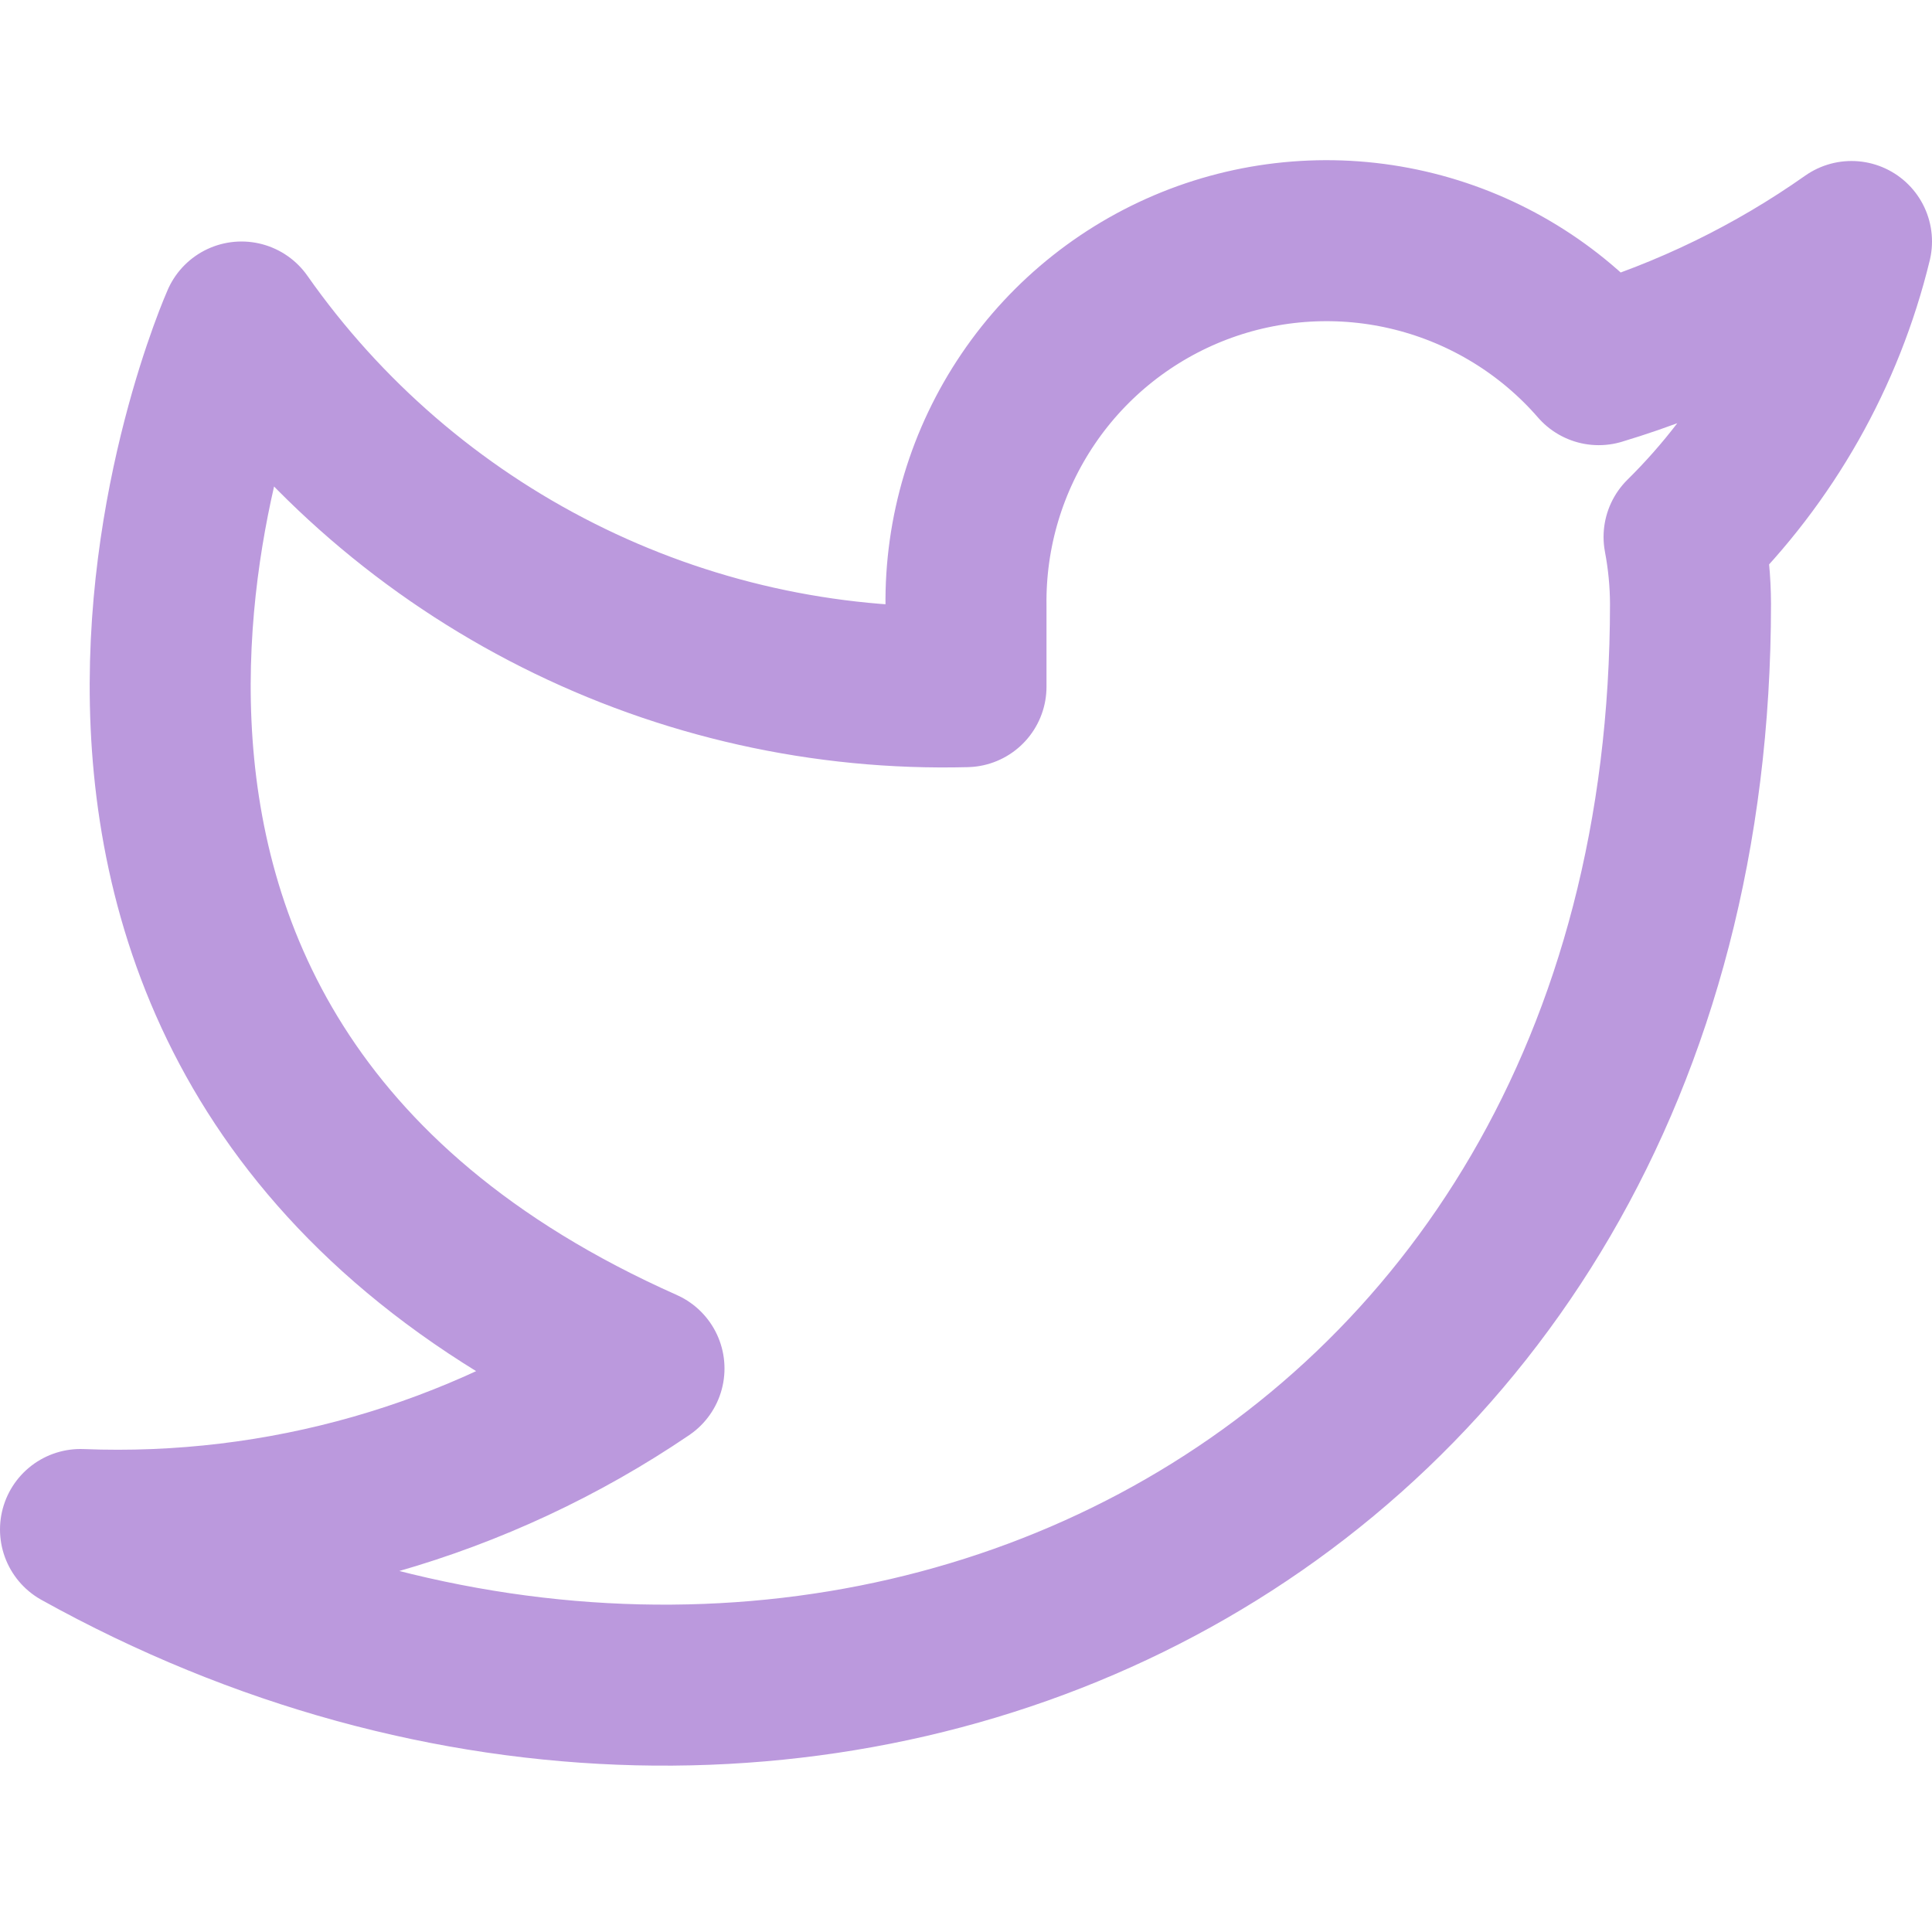
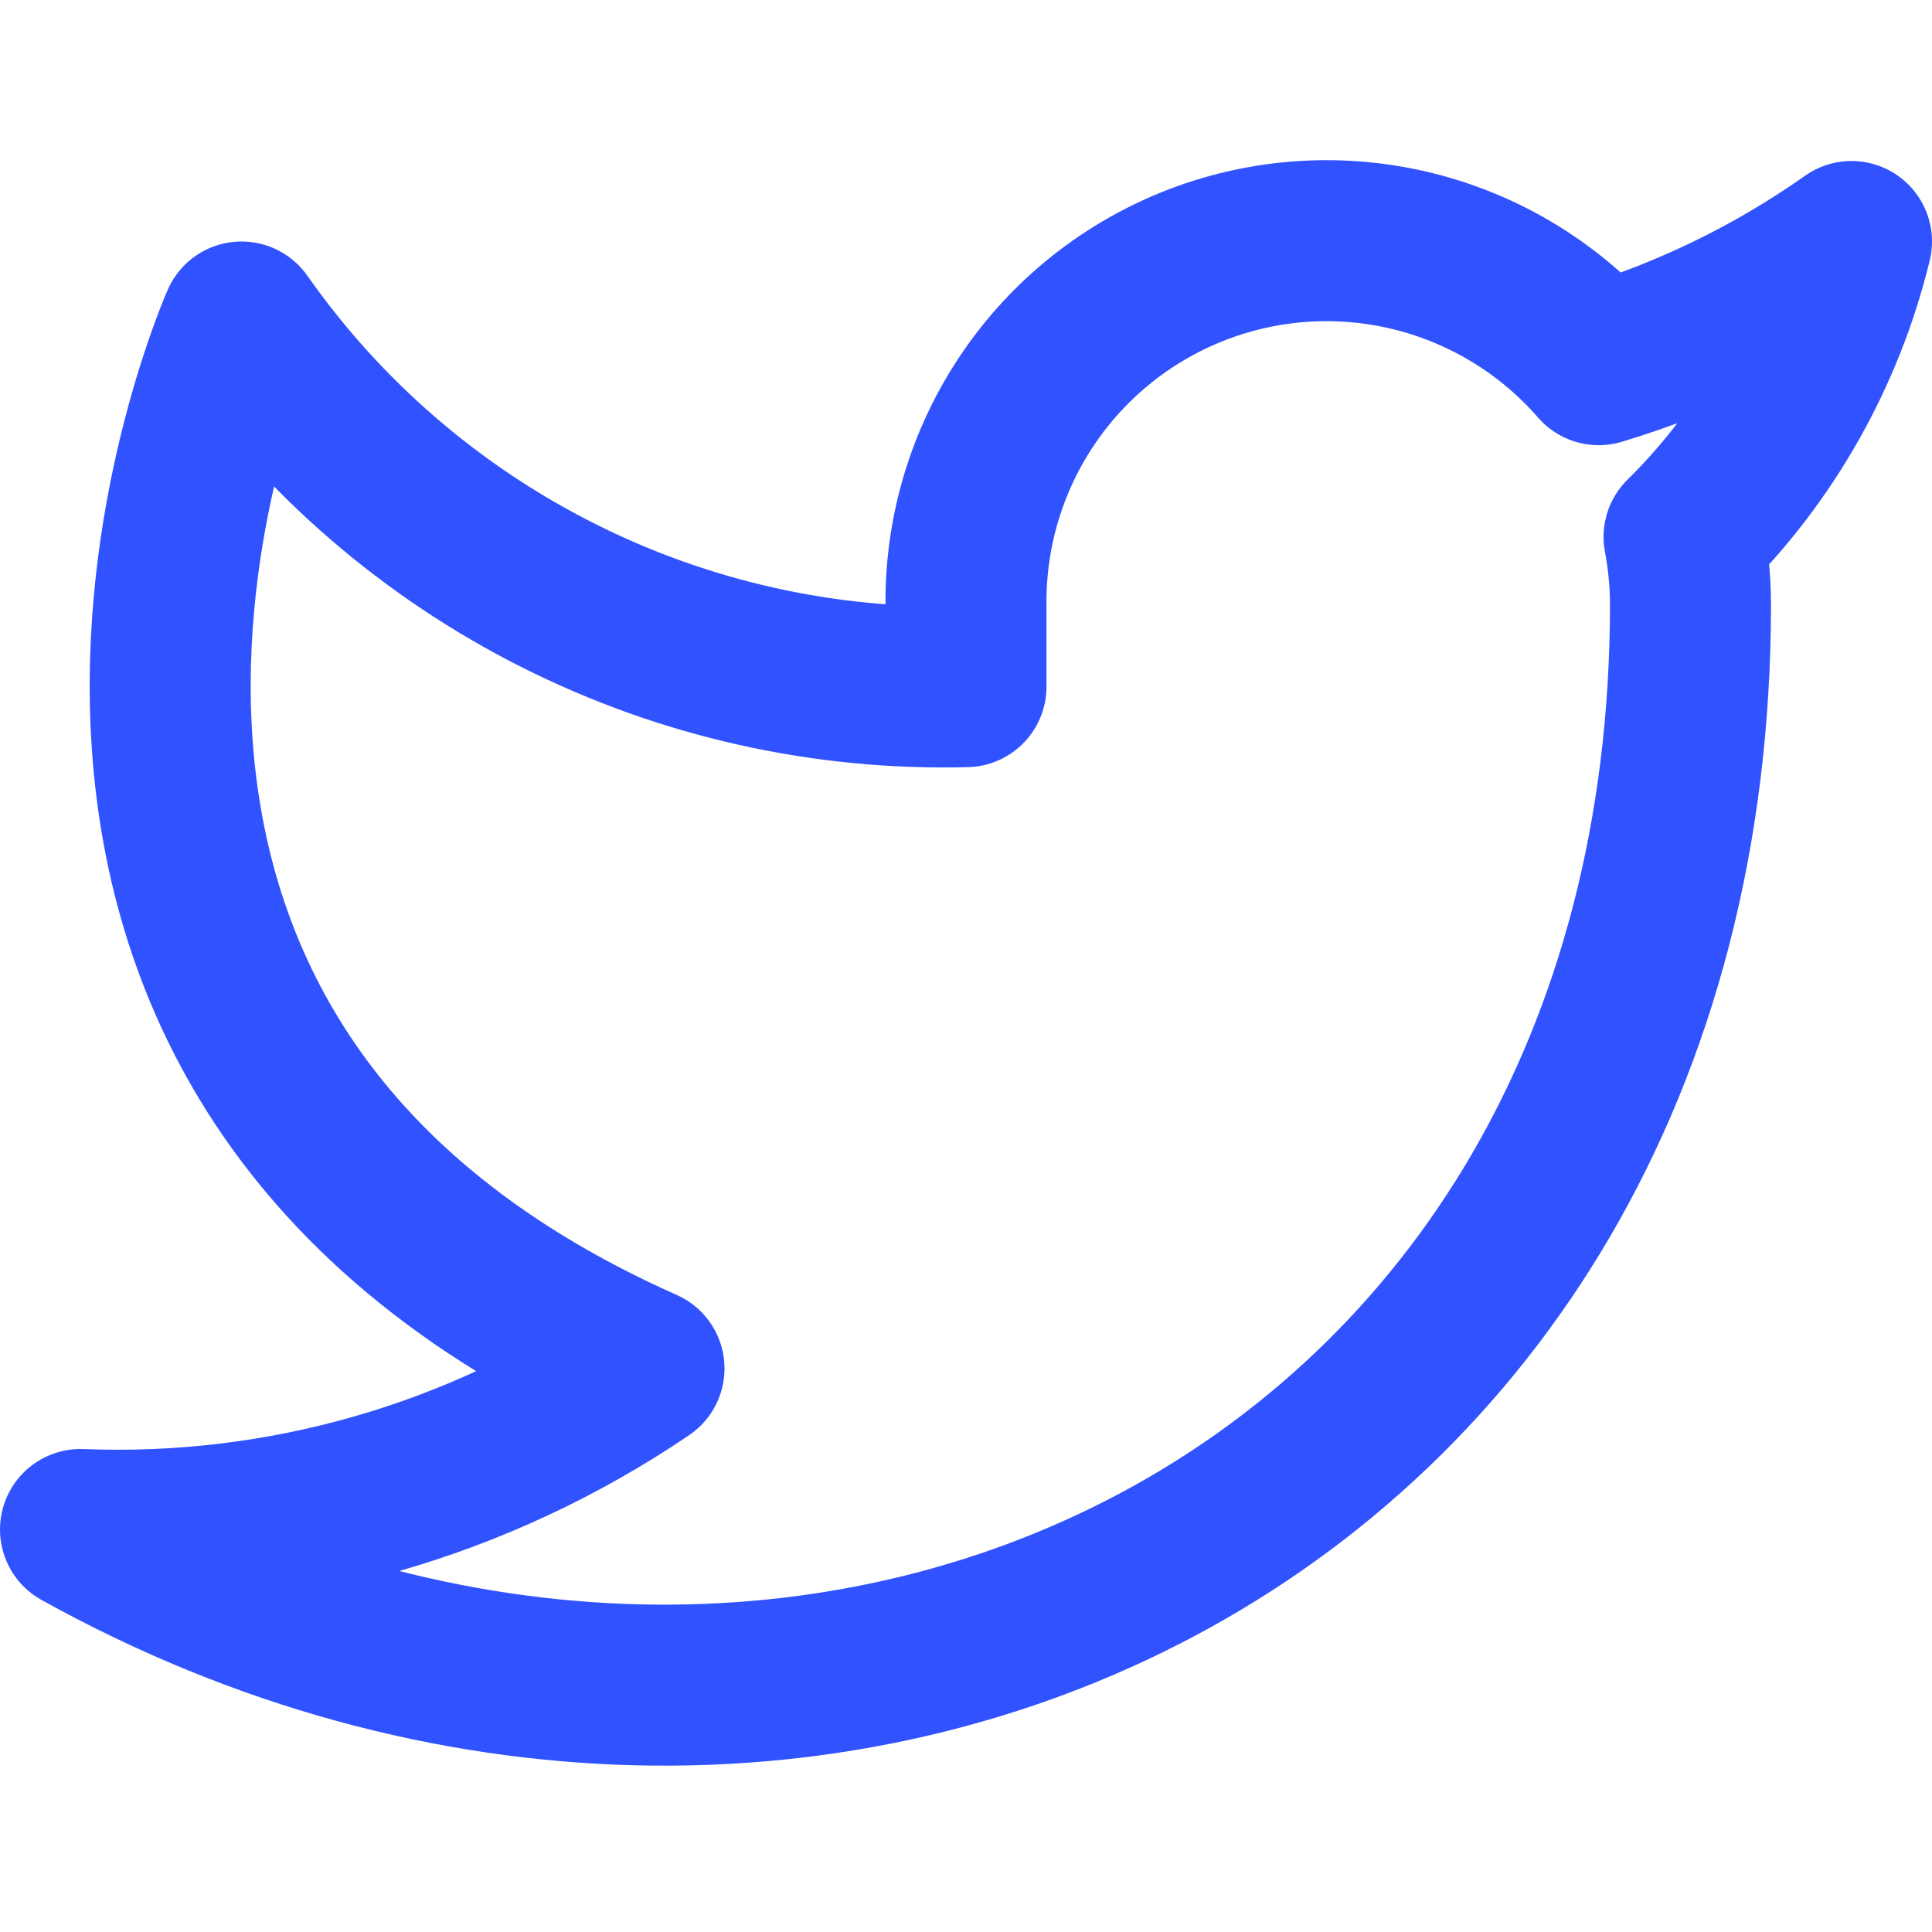
<svg xmlns="http://www.w3.org/2000/svg" width="24" height="24" viewBox="0 0 24 24" fill="none">
-   <path d="M23 3C22.042 3.675 20.982 4.192 19.86 4.53C19.258 3.837 18.457 3.347 17.567 3.124C16.677 2.901 15.739 2.957 14.882 3.284C14.025 3.612 13.288 4.194 12.773 4.954C12.258 5.713 11.988 6.612 12 7.53V8.53C10.243 8.576 8.501 8.186 6.931 7.395C5.361 6.605 4.01 5.439 3 4C3 4 -1 13 8 17C5.941 18.398 3.487 19.099 1 19C10 24 21 19 21 7.5C20.999 7.221 20.972 6.944 20.92 6.67C21.941 5.663 22.661 4.393 23 3V3Z" stroke="#BB99DD" stroke-width="2" stroke-linecap="round" stroke-linejoin="round" />
+   <path d="M23 3C22.042 3.676 20.982 4.192 19.86 4.53C19.258 3.838 18.457 3.347 17.567 3.124C16.677 2.901 15.739 2.957 14.882 3.284C14.025 3.612 13.288 4.194 12.773 4.954C12.258 5.713 11.988 6.612 12 7.53V8.53C10.243 8.576 8.501 8.186 6.931 7.395C5.361 6.605 4.01 5.439 3 4C3 4 -1 13 8 17C5.941 18.398 3.487 19.099 1 19C10 24 21 19 21 7.5C20.999 7.221 20.972 6.944 20.92 6.67C21.941 5.664 22.661 4.393 23 3V3Z" stroke="#3052FF" stroke-width="2" stroke-linecap="round" stroke-linejoin="round" />
</svg>
